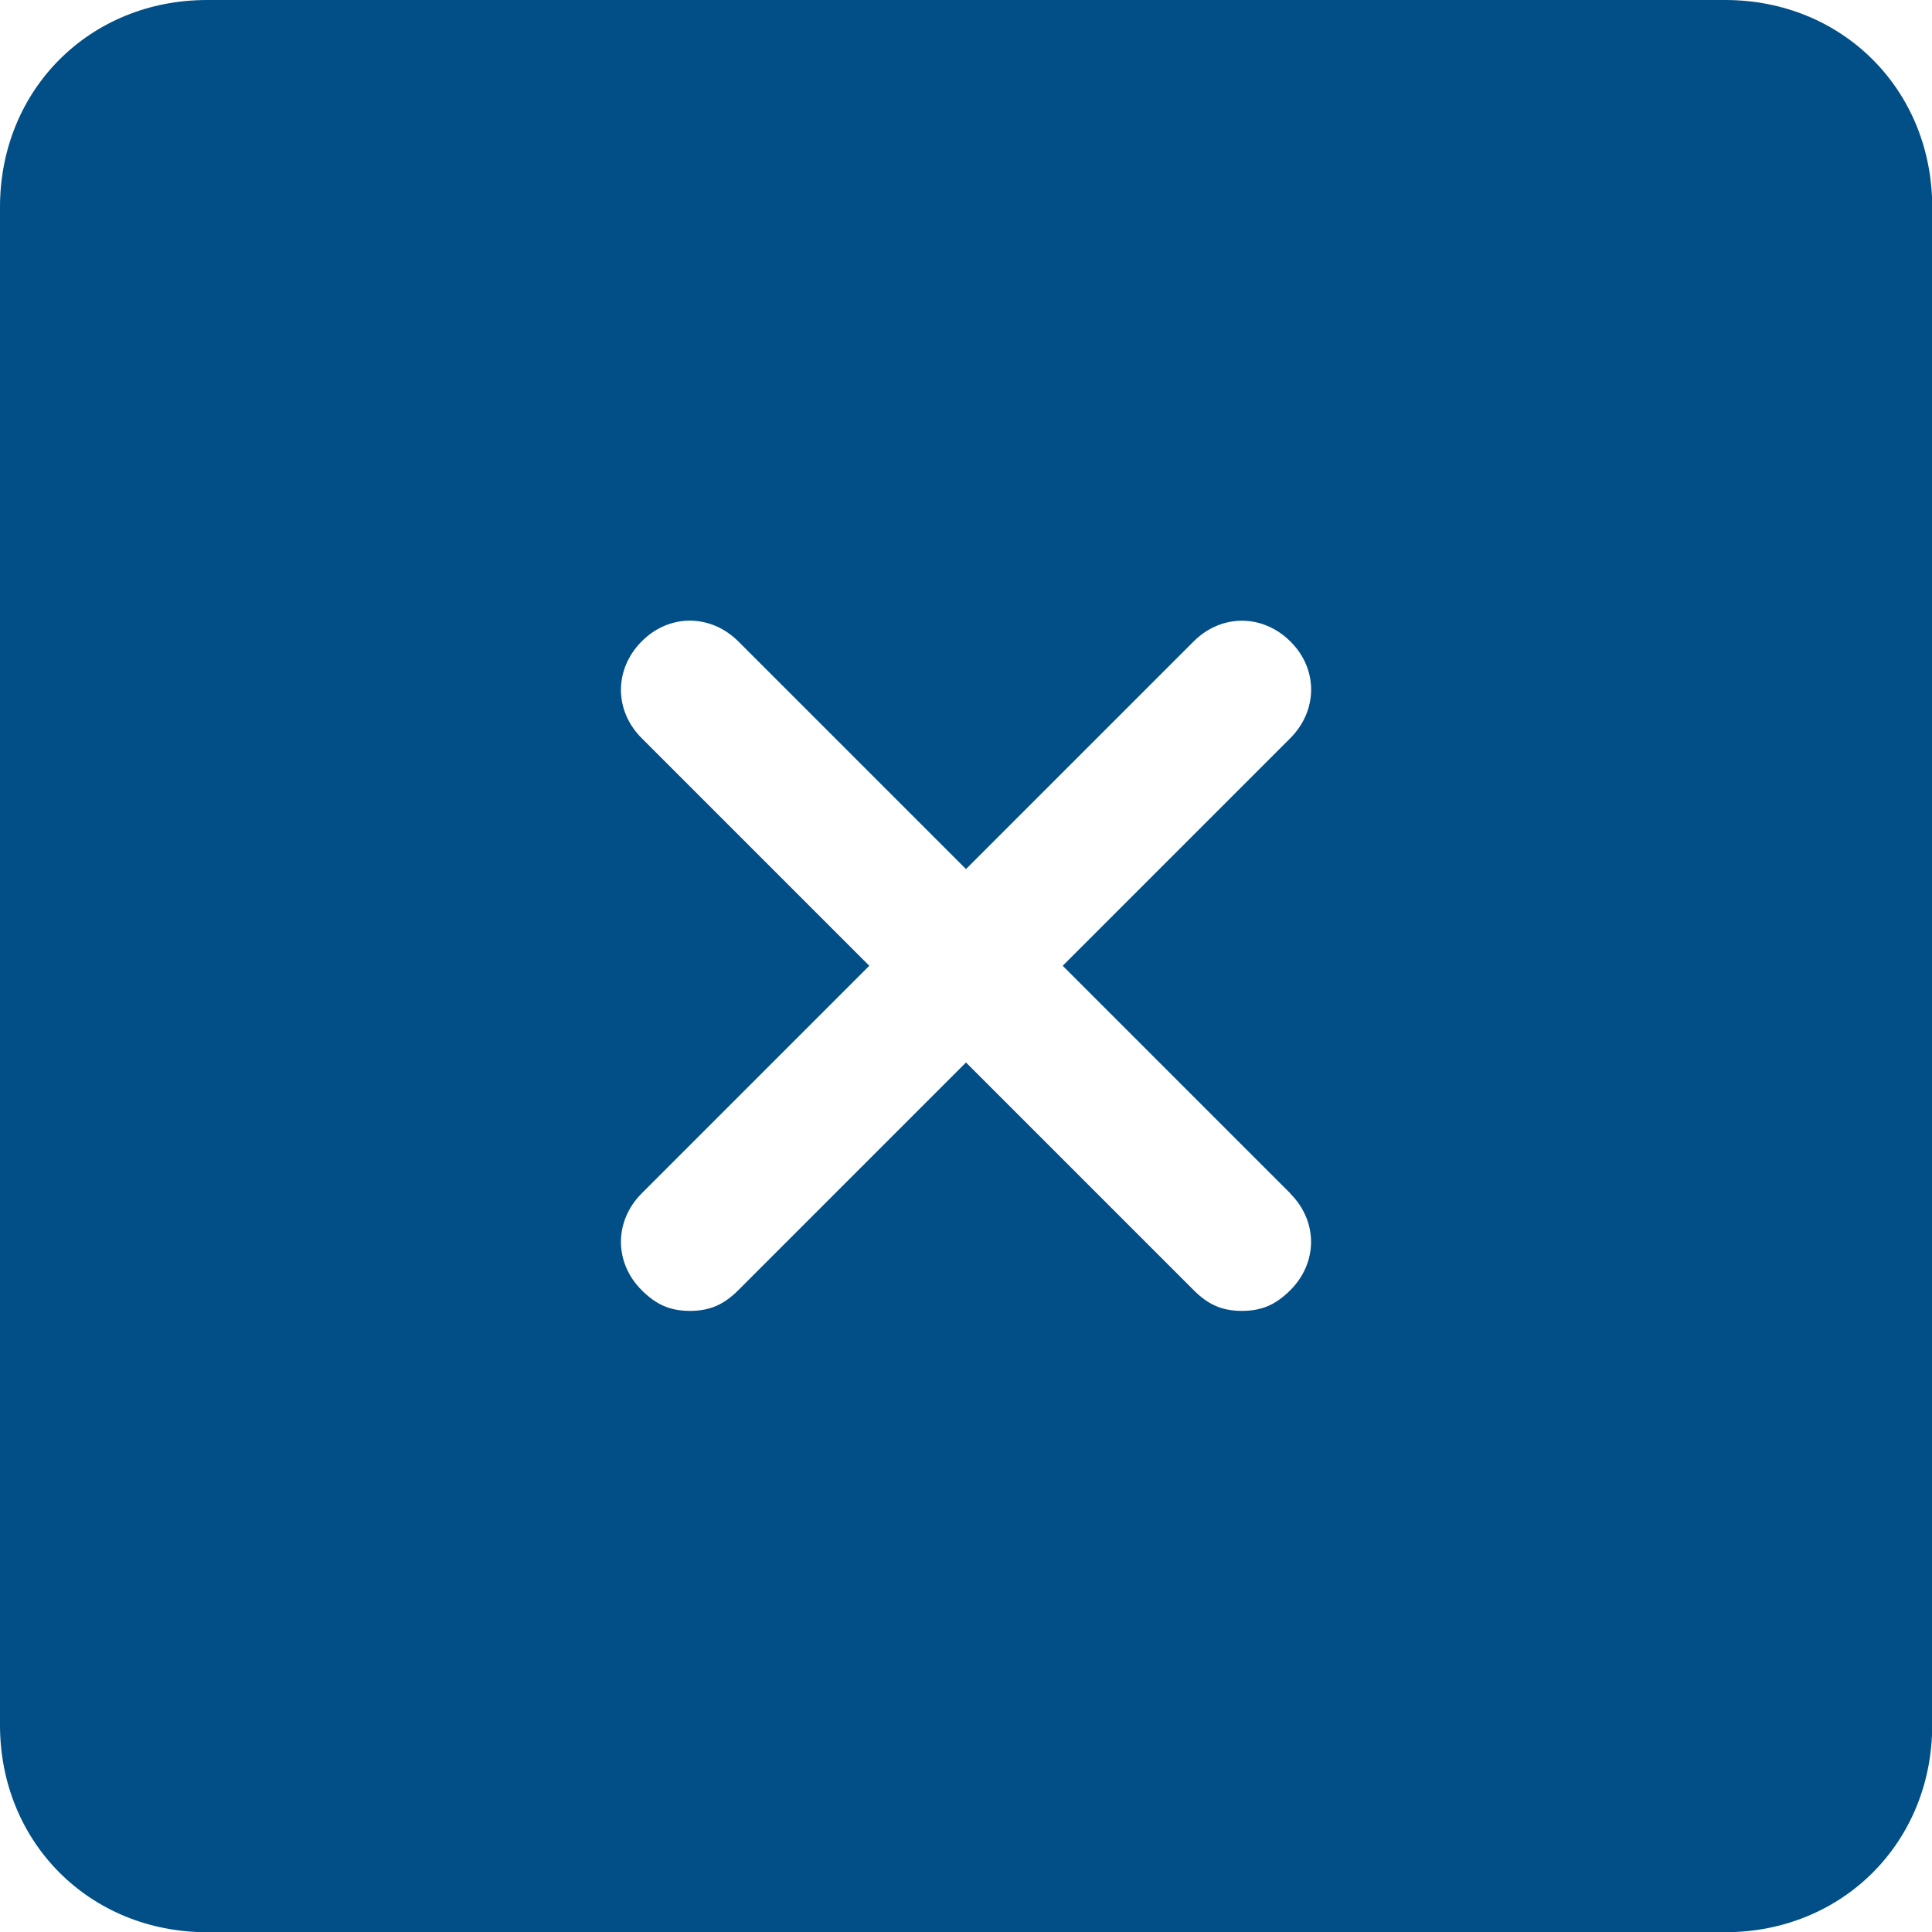
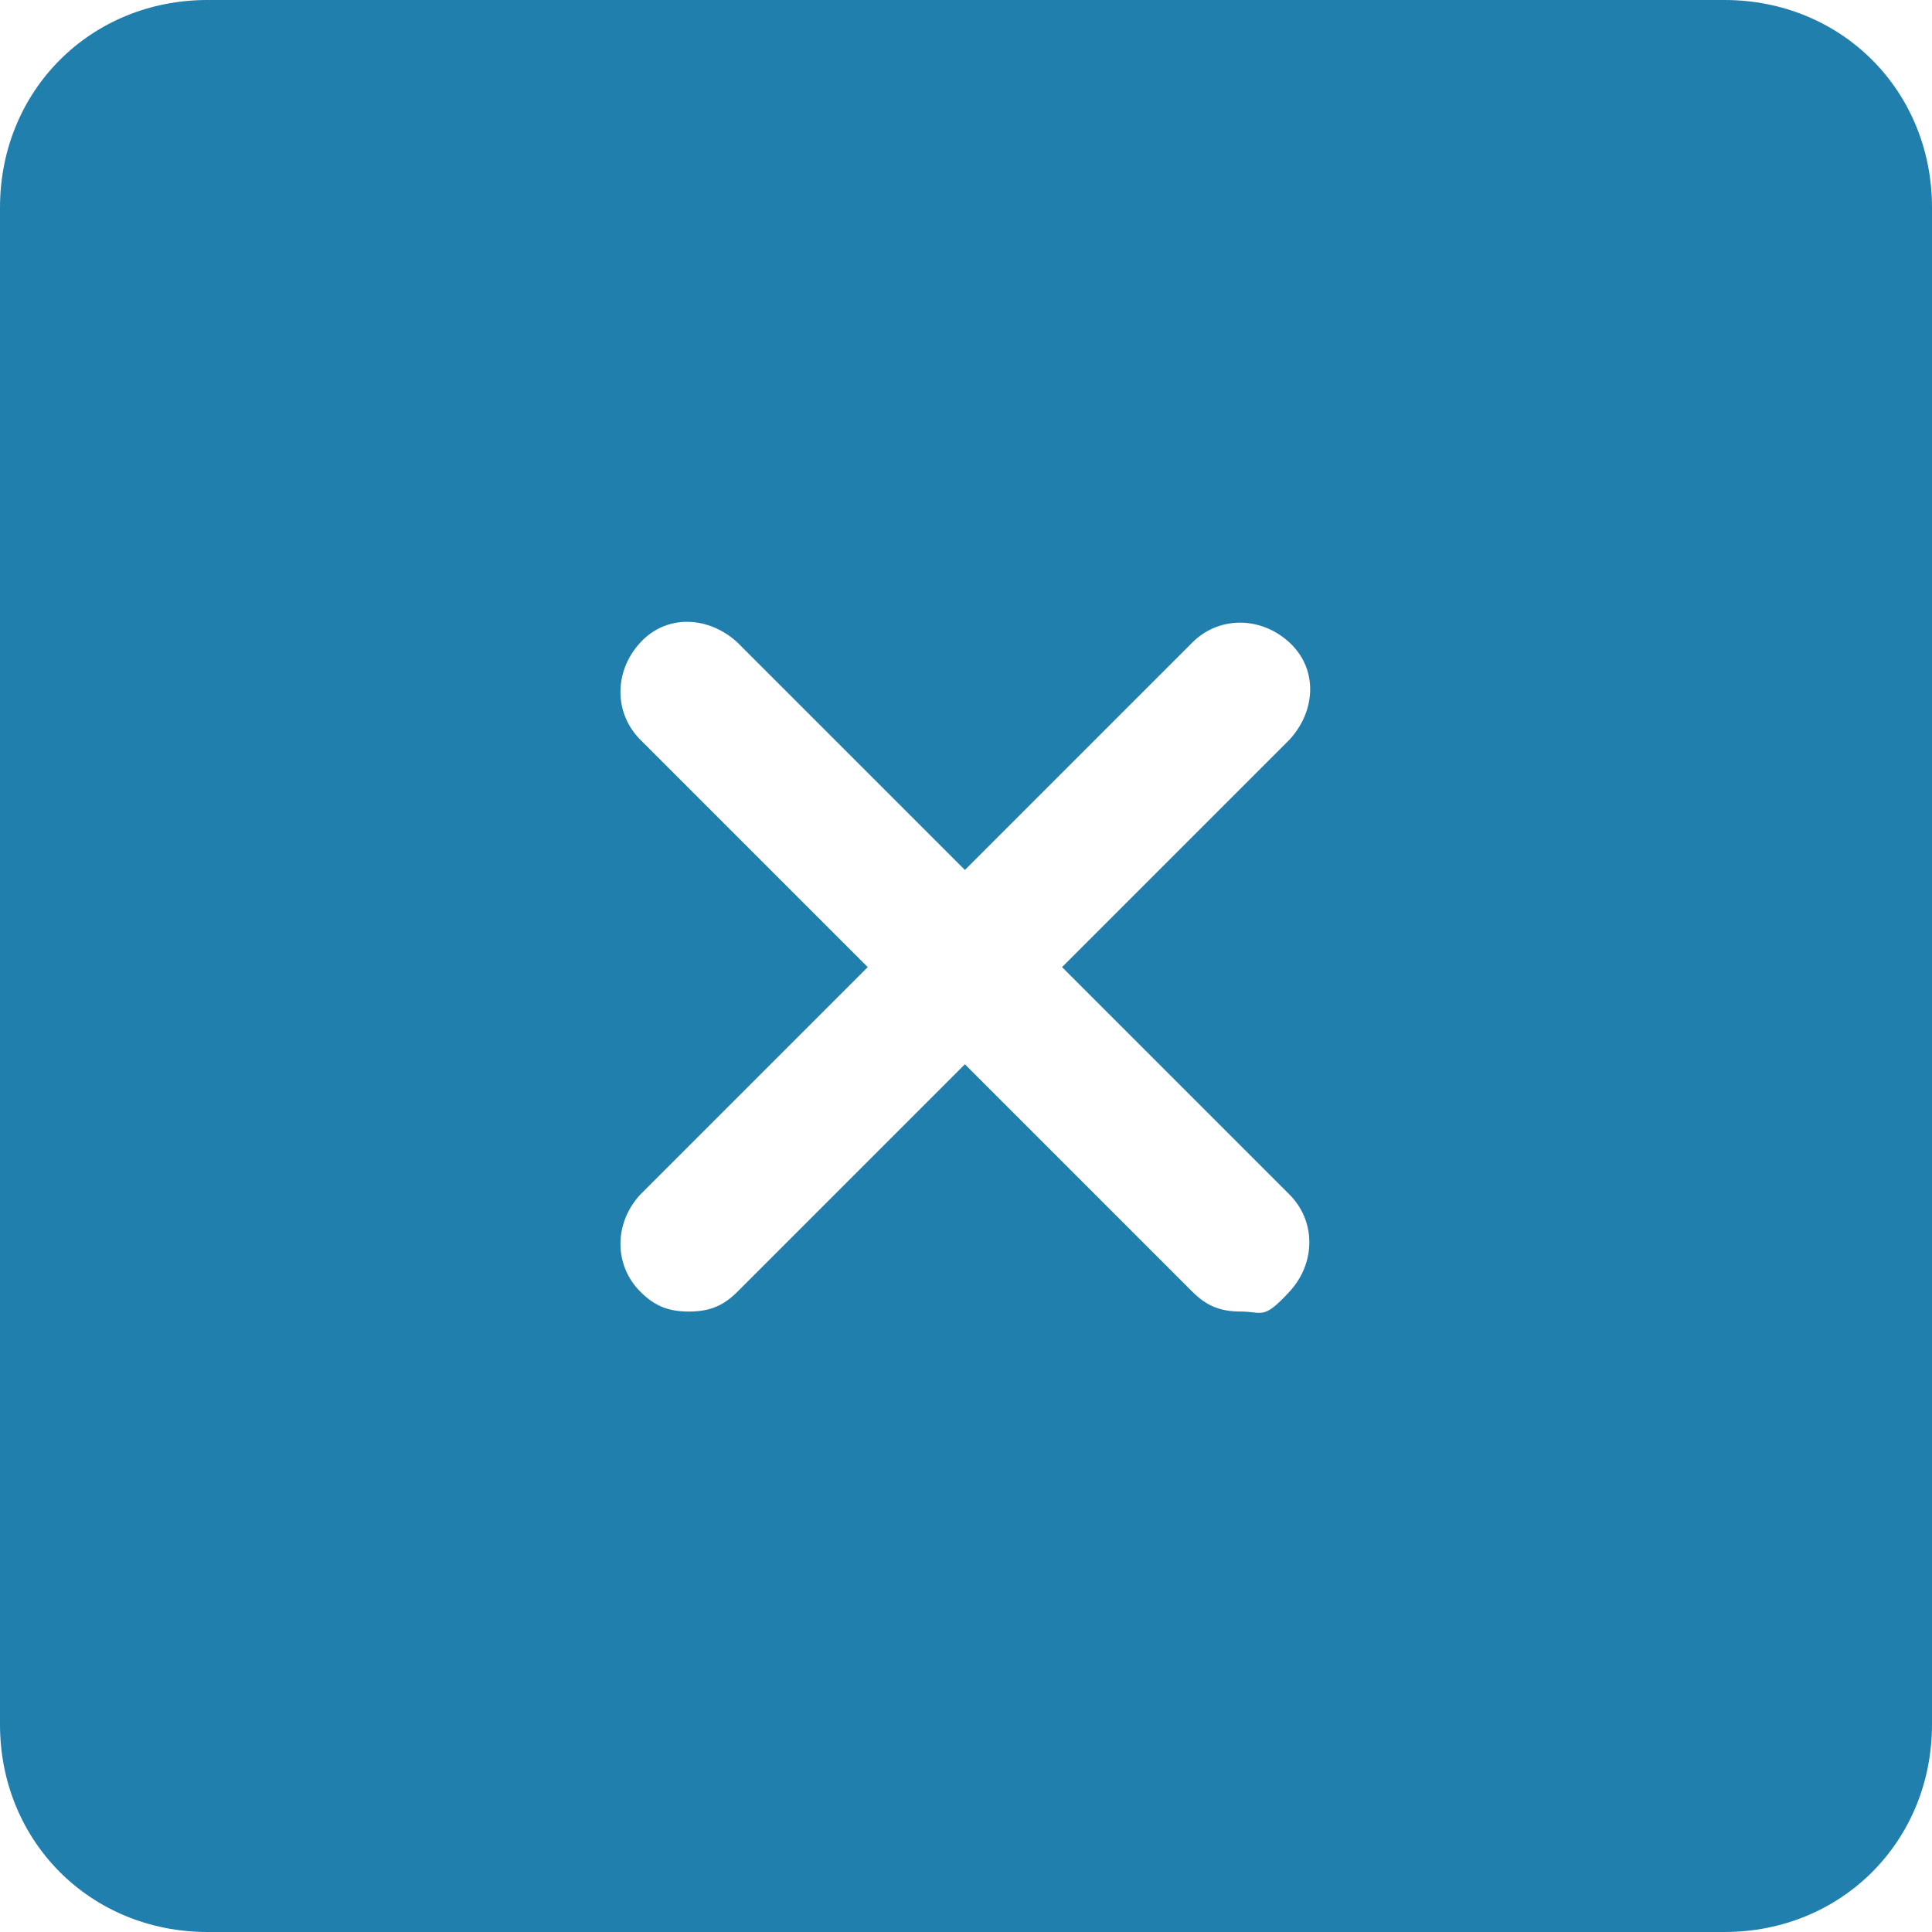
- <svg xmlns="http://www.w3.org/2000/svg" id="Calque_1" data-name="Calque 1" viewBox="0 0 87.5 87.5">
+ <svg xmlns="http://www.w3.org/2000/svg" id="Calque_1" version="1.1" viewBox="0 0 87.5 87.5">
  <defs>
    <style>
-       .cls-1 {
-         fill: #014f86;
+       .st0 {
+         fill: #217fad;
      }
    </style>
  </defs>
-   <path class="cls-1" d="M78.12,0H9.38C4.06,0,0,4.06,0,9.38v68.75c0,5.31,4.06,9.38,9.38,9.38h68.75c5.31,0,9.38-4.06,9.38-9.38V9.38c0-5.31-4.06-9.38-9.38-9.38ZM58.44,54.06c1.25,1.25,1.25,3.12,0,4.37-.62.62-1.25.94-2.19.94s-1.56-.31-2.19-.94l-10.31-10.31-10.31,10.31c-.62.62-1.25.94-2.19.94s-1.56-.31-2.19-.94c-1.25-1.25-1.25-3.12,0-4.38l10.31-10.31-10.31-10.31c-1.25-1.25-1.25-3.12,0-4.38s3.12-1.25,4.38,0l10.31,10.31,10.31-10.31c1.25-1.25,3.12-1.25,4.38,0s1.25,3.12,0,4.38l-10.31,10.31,10.31,10.31Z" />
+   <path class="st0" d="M78.1,0H9.4C4.1,0,0,4.1,0,9.4v68.7c0,5.3,4.1,9.4,9.4,9.4h68.7c5.3,0,9.4-4.1,9.4-9.4V9.4c0-5.3-4.1-9.4-9.4-9.4h0ZM58.4,54.1c1.2,1.2,1.2,3.1,0,4.4s-1.2.9-2.2.9-1.6-.3-2.2-.9l-10.3-10.3-10.3,10.3c-.6.6-1.2.9-2.2.9s-1.6-.3-2.2-.9c-1.2-1.2-1.2-3.1,0-4.4l10.3-10.3-10.3-10.3c-1.2-1.2-1.2-3.1,0-4.4s3.1-1.2,4.4,0l10.3,10.3,10.3-10.3c1.2-1.2,3.1-1.2,4.4,0s1.2,3.1,0,4.4l-10.3,10.3,10.3,10.3h0Z" />
</svg>
